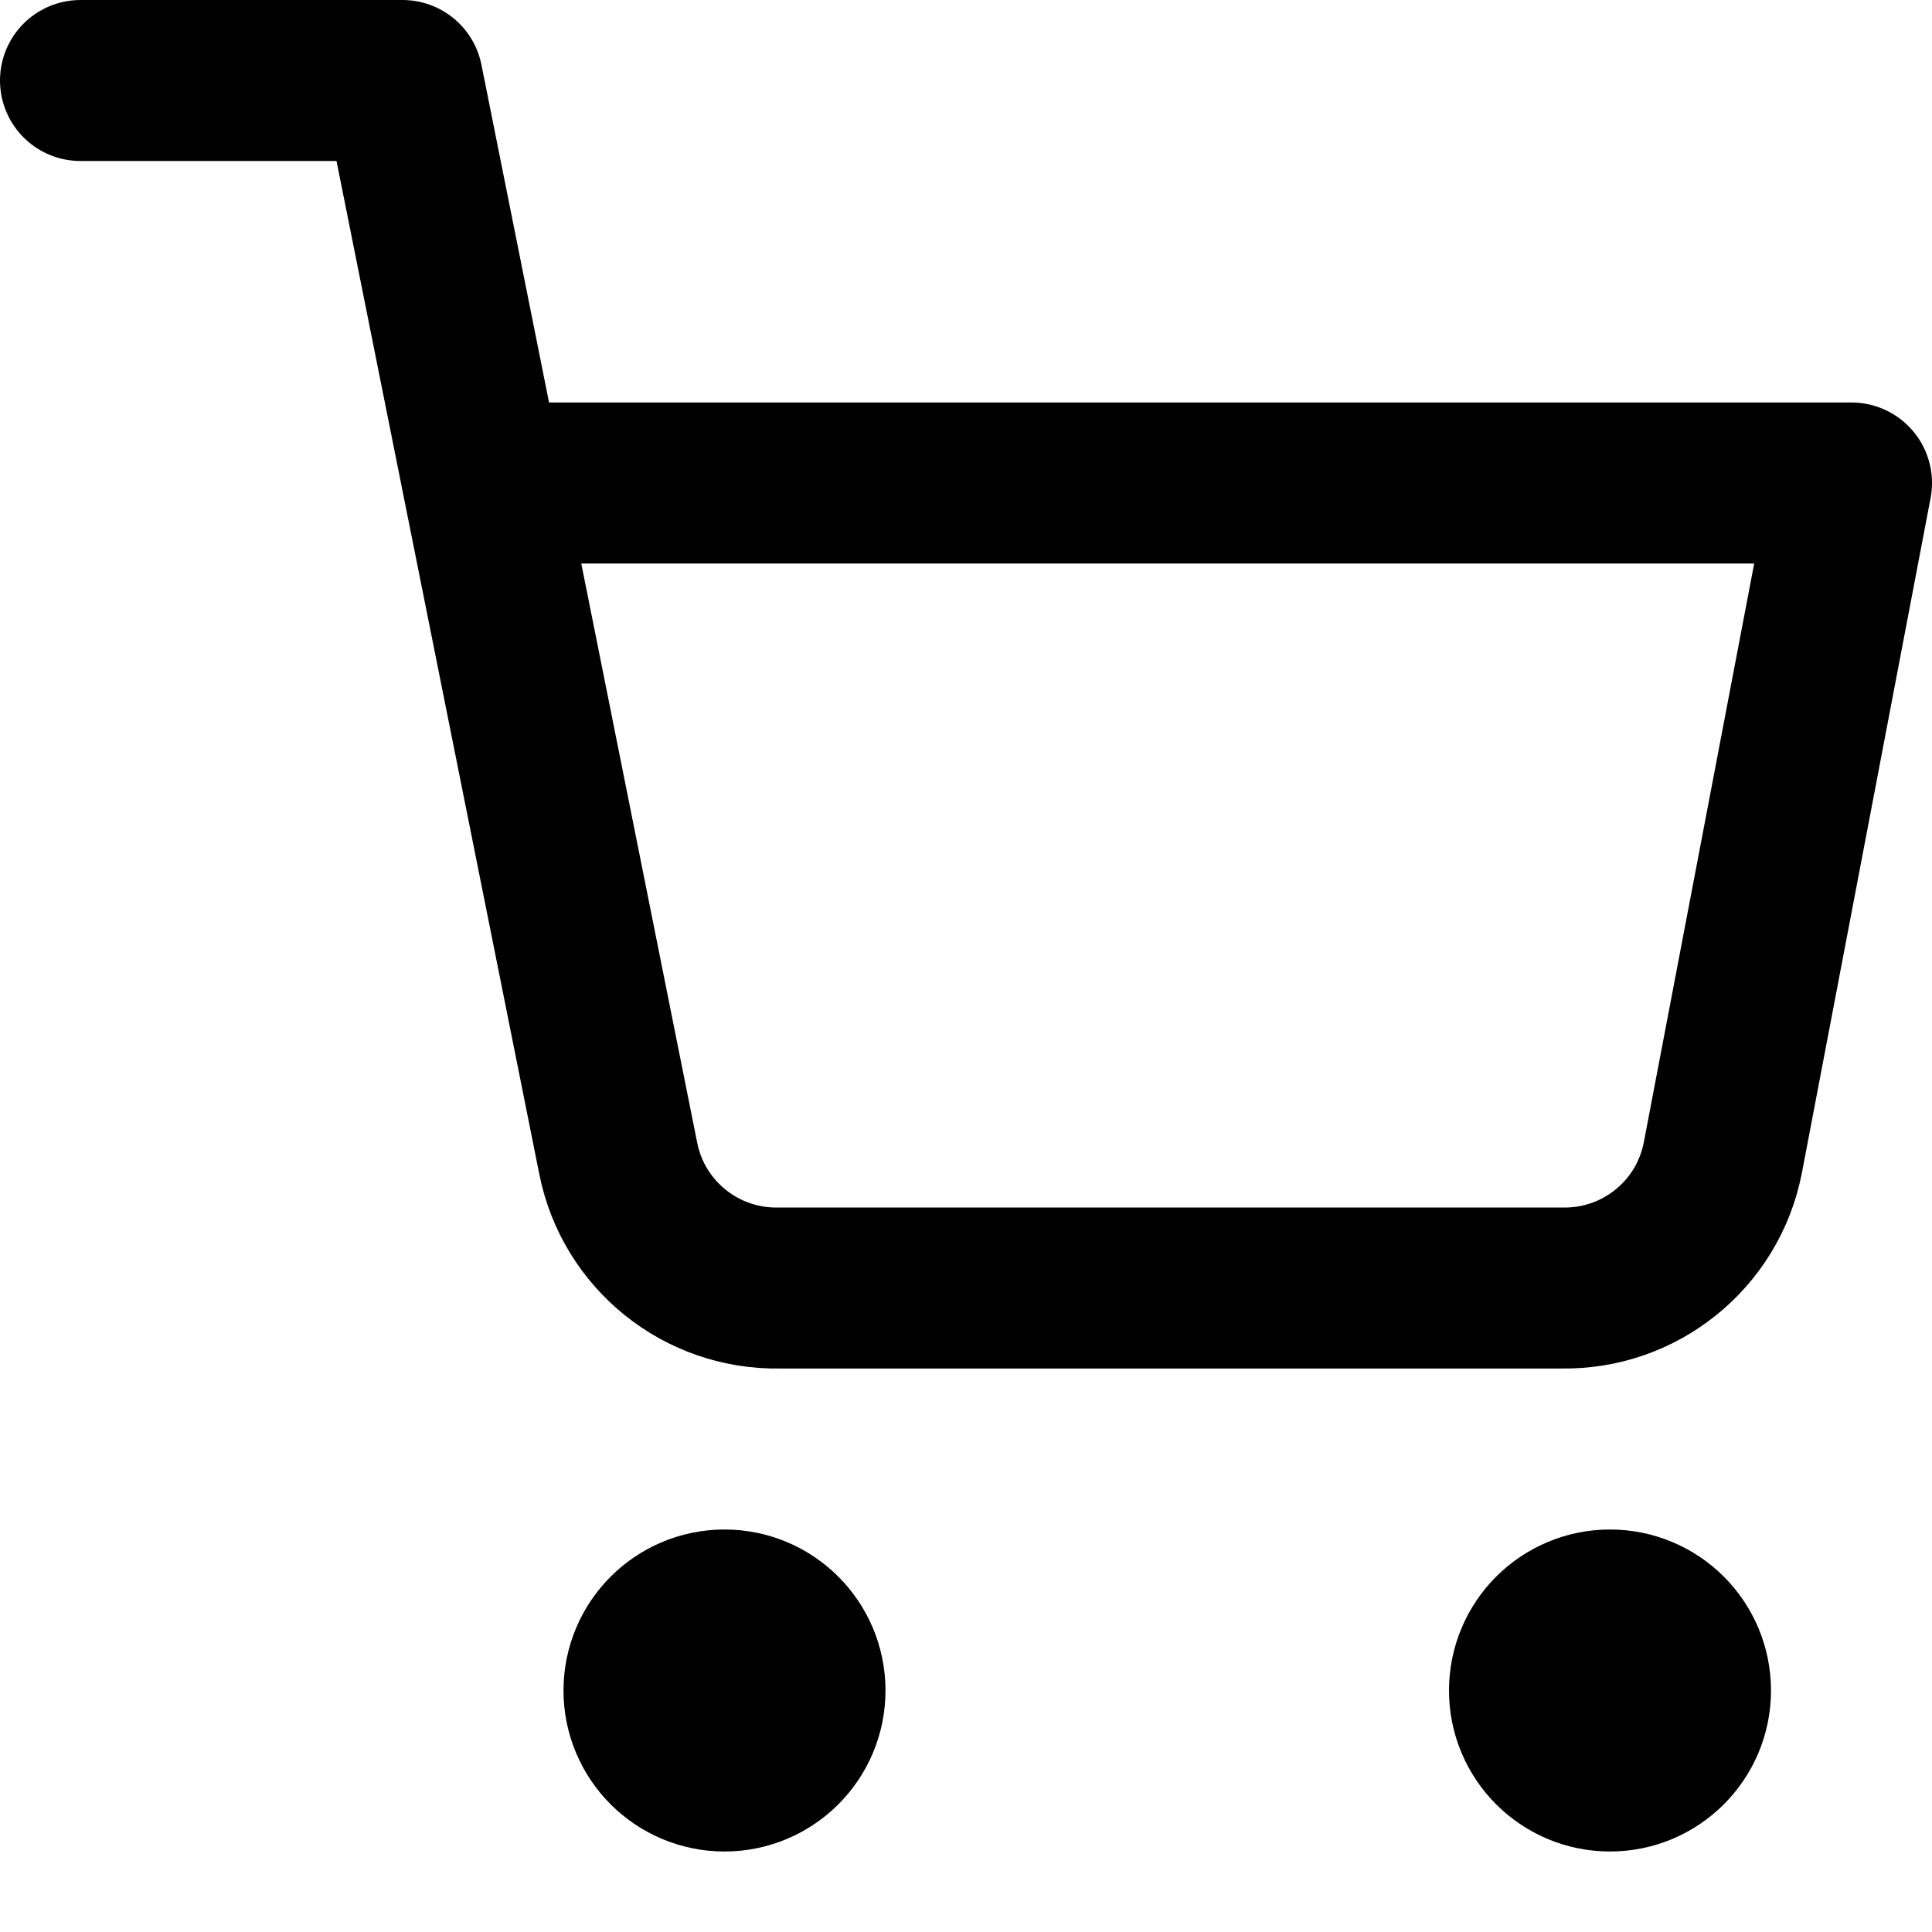
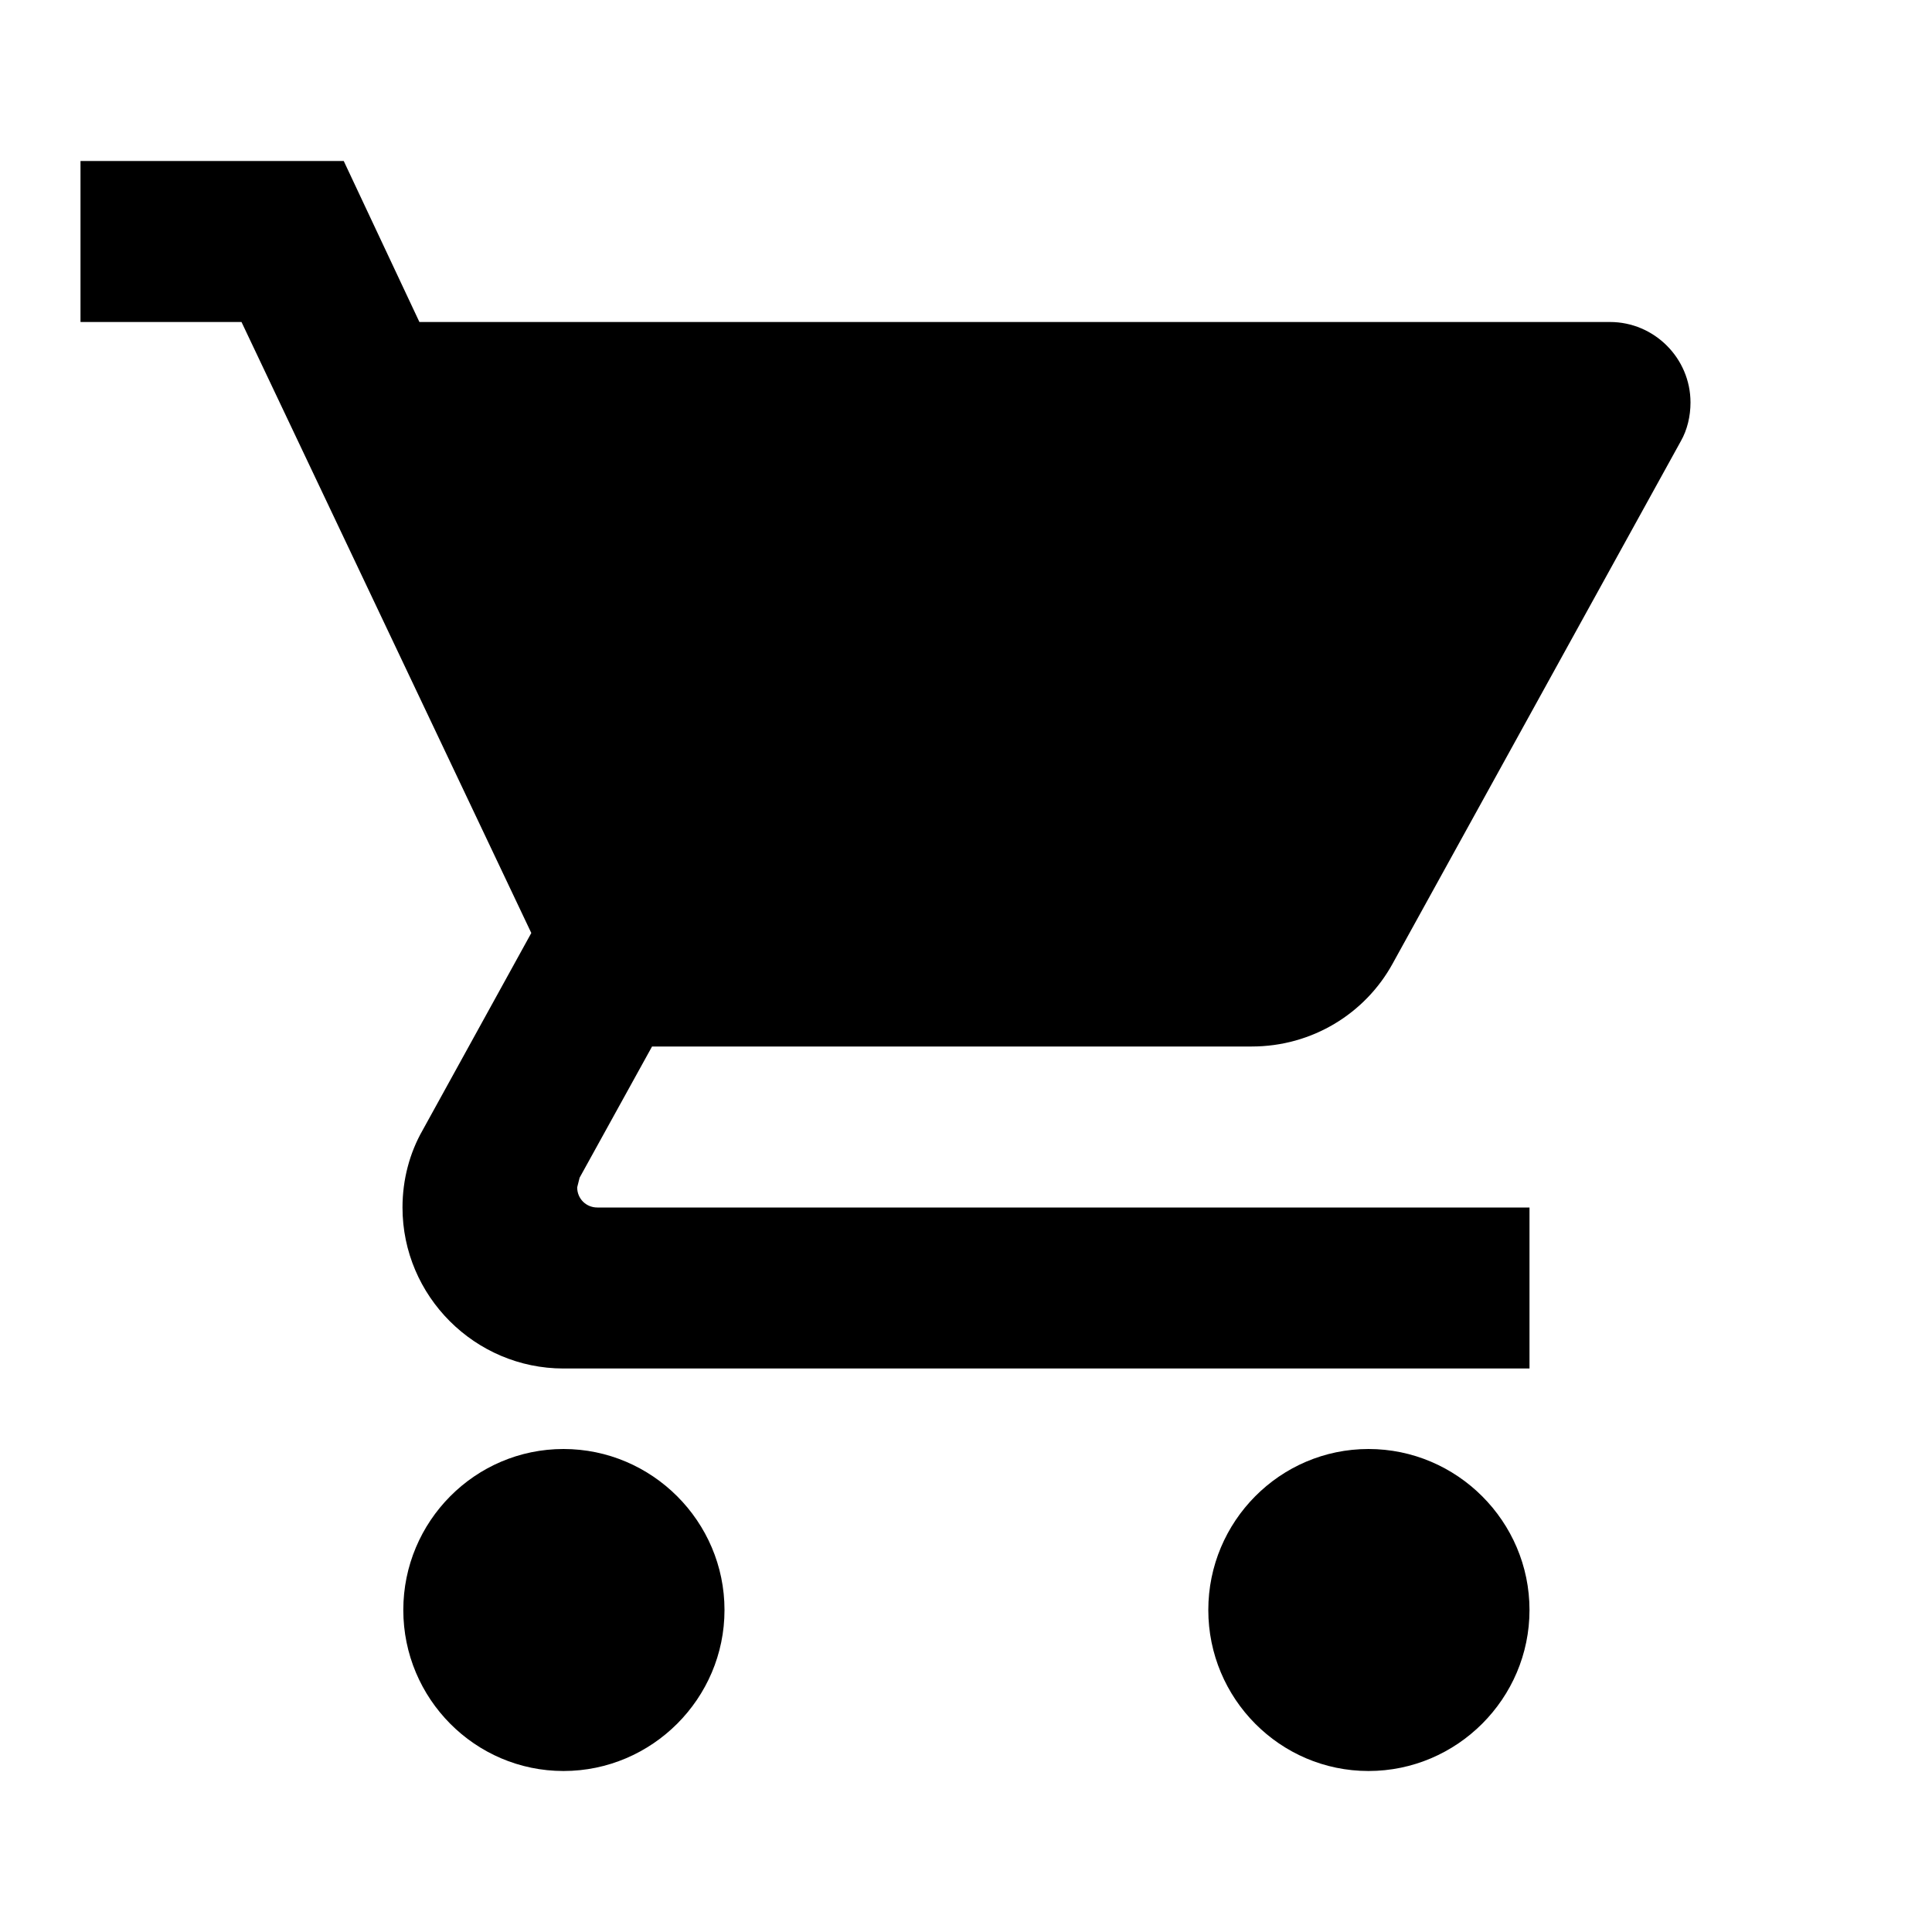
- <svg xmlns="http://www.w3.org/2000/svg" width="24" height="24" viewBox="0 0 24 24" fill="none" stroke="currentColor" stroke-width="2" stroke-linecap="round" stroke-linejoin="round" class="feather feather-shopping-cart">
-   <circle cx="9" cy="21" r="1" />
-   <circle cx="20" cy="21" r="1" />
-   <path d="M1 1h4l2.68 13.39a2 2 0 0 0 2 1.61h9.72a2 2 0 0 0 2-1.61L23 6H6" />
+ <svg xmlns="http://www.w3.org/2000/svg" viewBox="0 0 24 24" fill="black" width="18px" height="18px">
+   <path d="M0 0h24v24H0z" fill="none" />
+   <path d="M7 18c-1.1 0-1.99.9-1.99 2S5.9 22 7 22s2-.9 2-2-.9-2-2-2zM1 2v2h2l3.6 7.59-1.35 2.45c-.16.28-.25.61-.25.96 0 1.1.9 2 2 2h12v-2H7.42c-.14 0-.25-.11-.25-.25l.03-.12.9-1.63h7.45c.75 0 1.41-.41 1.75-1.03l3.58-6.49c.08-.14.12-.31.12-.48 0-.55-.45-1-1-1H5.21l-.94-2H1zm16 16c-1.1 0-1.99.9-1.99 2s.89 2 1.99 2 2-.9 2-2-.9-2-2-2z" />
</svg>
